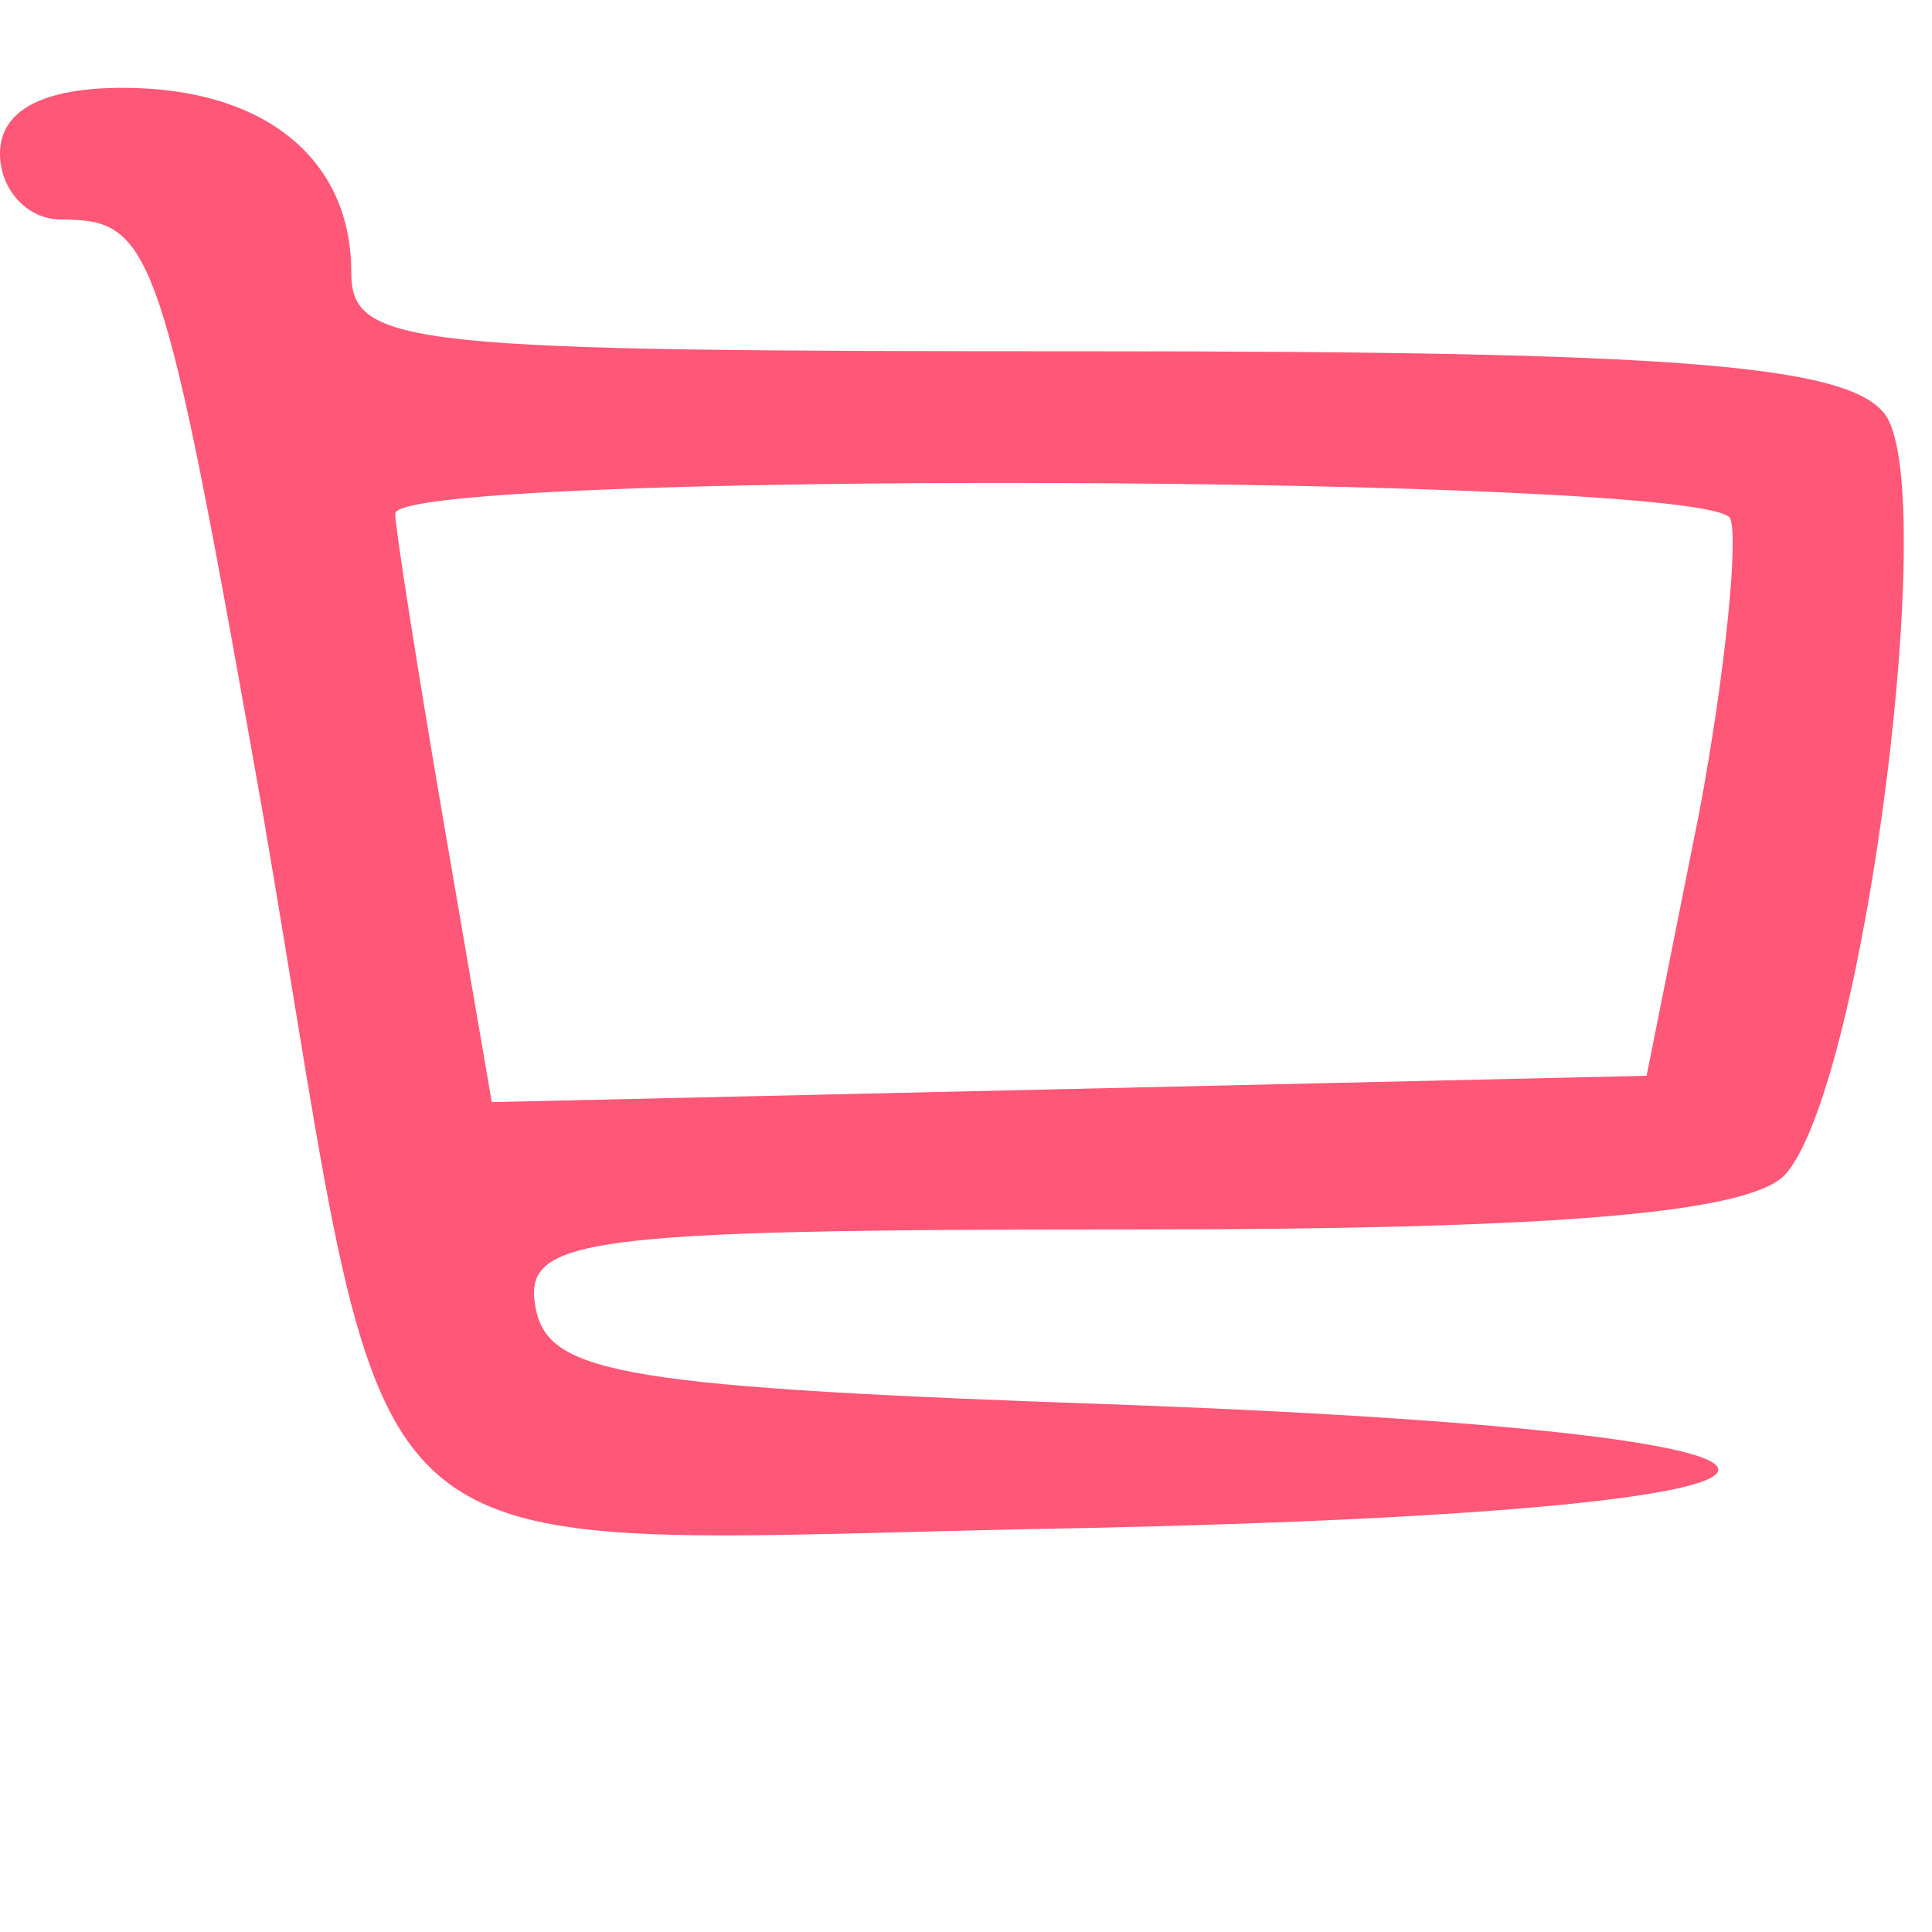
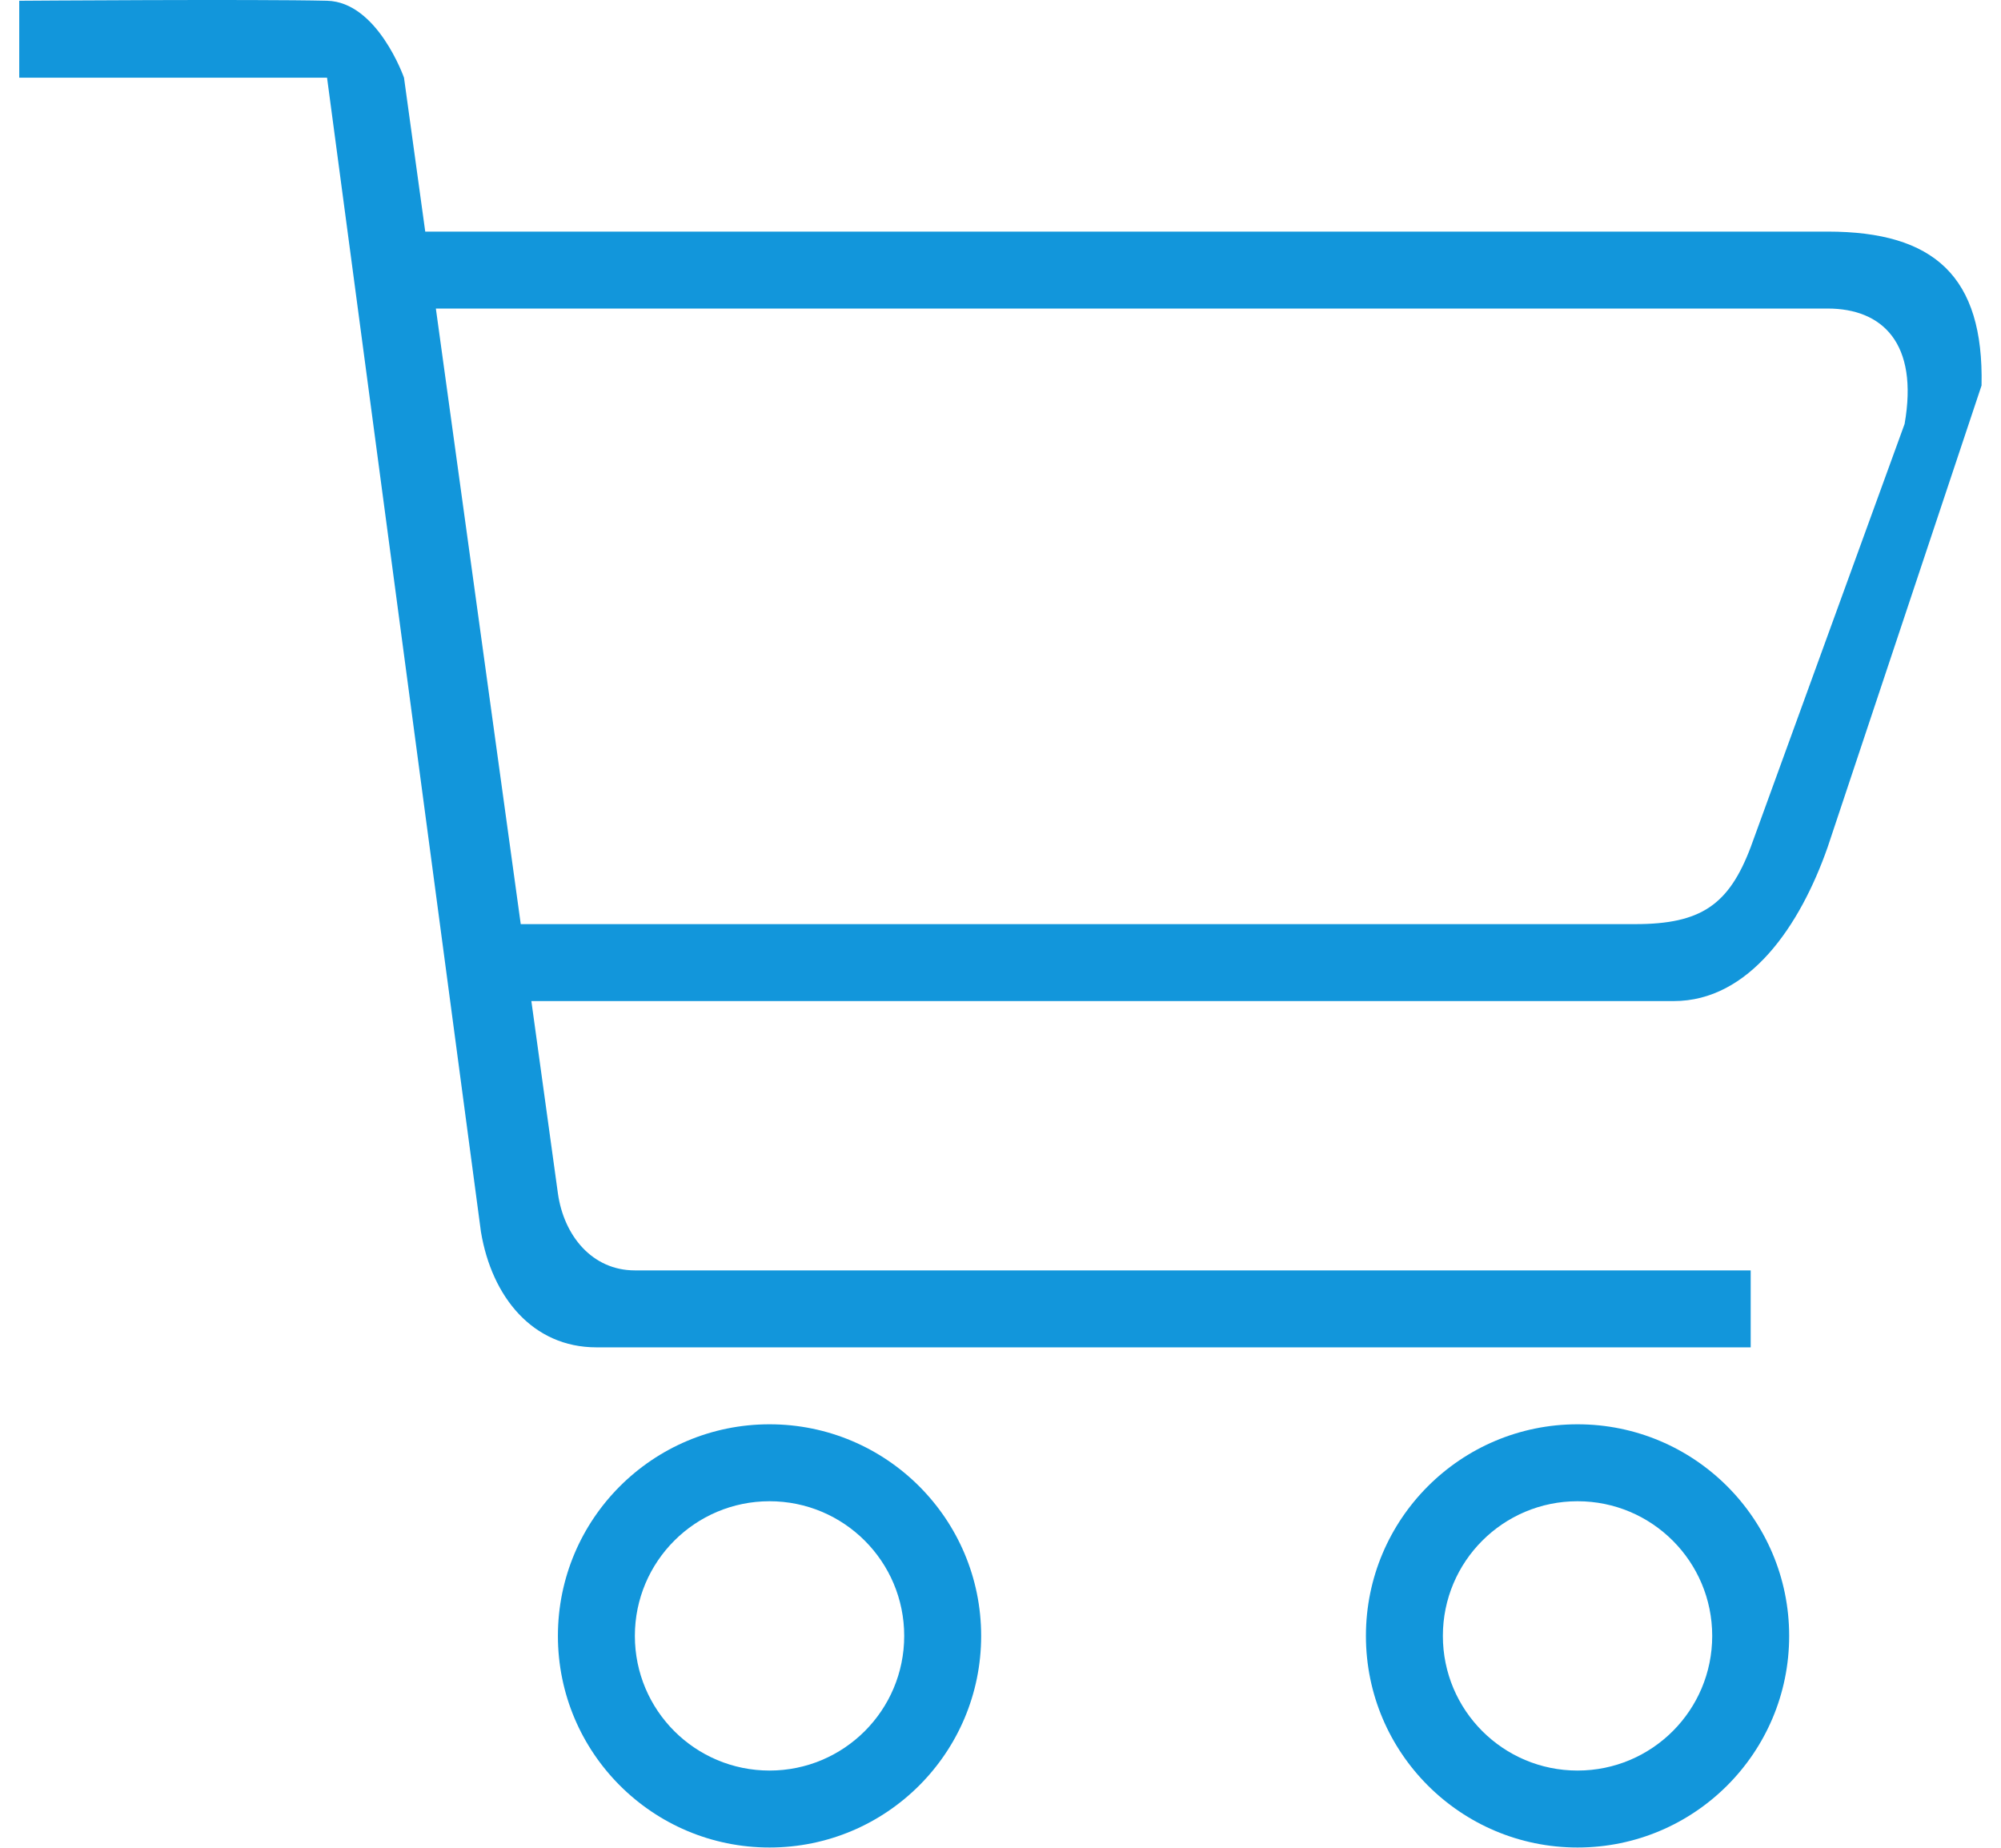
- <svg xmlns="http://www.w3.org/2000/svg" version="1.0" width="44pt" height="44pt" viewBox="0 0 44 44" preserveAspectRatio="xMidYMid meet">
-   <g transform="translate(0,44) scale(0.1,-0.1)" fill="#ff5777" stroke="none">
-     <path d="M0 405 c0 -8 6 -15 14 -15 21 0 23 -6 46 -136 31 -181 13 -165 187 -162 187 4 194 21 11 28 -116 4 -133 7 -136 22 -3 16 9 18 136 18 100 0 142 4 149 13 18 22 35 158 22 173 -9 11 -49 14 -180 14 -156 0 -169 1 -169 18 0 26 -20 42 -52 42 -18 0 -28 -5 -28 -15z m394 -83 c2 -4 -1 -35 -7 -67 l-12 -60 -131 -3 -132 -3 -11 64 c-6 35 -11 67 -11 70 0 10 298 9 304 -1z" />
-   </g>
+ <svg xmlns="http://www.w3.org/2000/svg" t="1601950813064" class="icon" viewBox="0 0 1109 1024" version="1.1" p-id="5288" width="216.602" height="200">
+   <defs>
+     <style type="text/css" />
+   </defs>
+   <path d="M1012.921 469.559c-15.332 43.758-43.524 85.299-85.299 85.299L294.493 554.858 309.207 661.481c3.327 23.542 19.086 42.649 42.649 42.649l618.415 0 0 42.649L330.532 746.78c-35.335 0-57.96-27.957-63.974-63.974L181.259 43.066 10.662 43.066 10.662 0.417c0 0 131.317-0.938 170.597 0 27.978 0.661 42.649 42.649 42.649 42.649l11.771 85.299L1012.921 128.365c59.091 0 86.621 24.865 85.299 85.299L1012.921 469.559zM1012.921 171.014 351.857 171.014l-85.299 0-24.992 0 47.042 341.194L309.207 512.209l0 0 597.09 0c36.55 0 51.904-10.79 63.974-42.649l85.299-234.571C1063.439 190.27 1043.308 171.014 1012.921 171.014zM426.493 789.429c64.784 0 117.286 52.501 117.286 117.286S491.277 1024 426.493 1024 309.207 971.499 309.207 906.714 361.709 789.429 426.493 789.429zM426.493 981.351c41.221 0 74.636-33.394 74.636-74.636S467.713 832.078 426.493 832.078 351.857 865.473 351.857 906.714 385.272 981.351 426.493 981.351zM874.31 789.429c64.784 0 117.286 52.501 117.286 117.286S939.095 1024 874.31 1024 757.025 971.499 757.025 906.714 809.526 789.429 874.31 789.429zM874.31 981.351c41.242 0 74.636-33.394 74.636-74.636S915.552 832.078 874.31 832.078 799.674 865.473 799.674 906.714 833.069 981.351 874.31 981.351z" p-id="5289" fill="#1296db" />
</svg>
